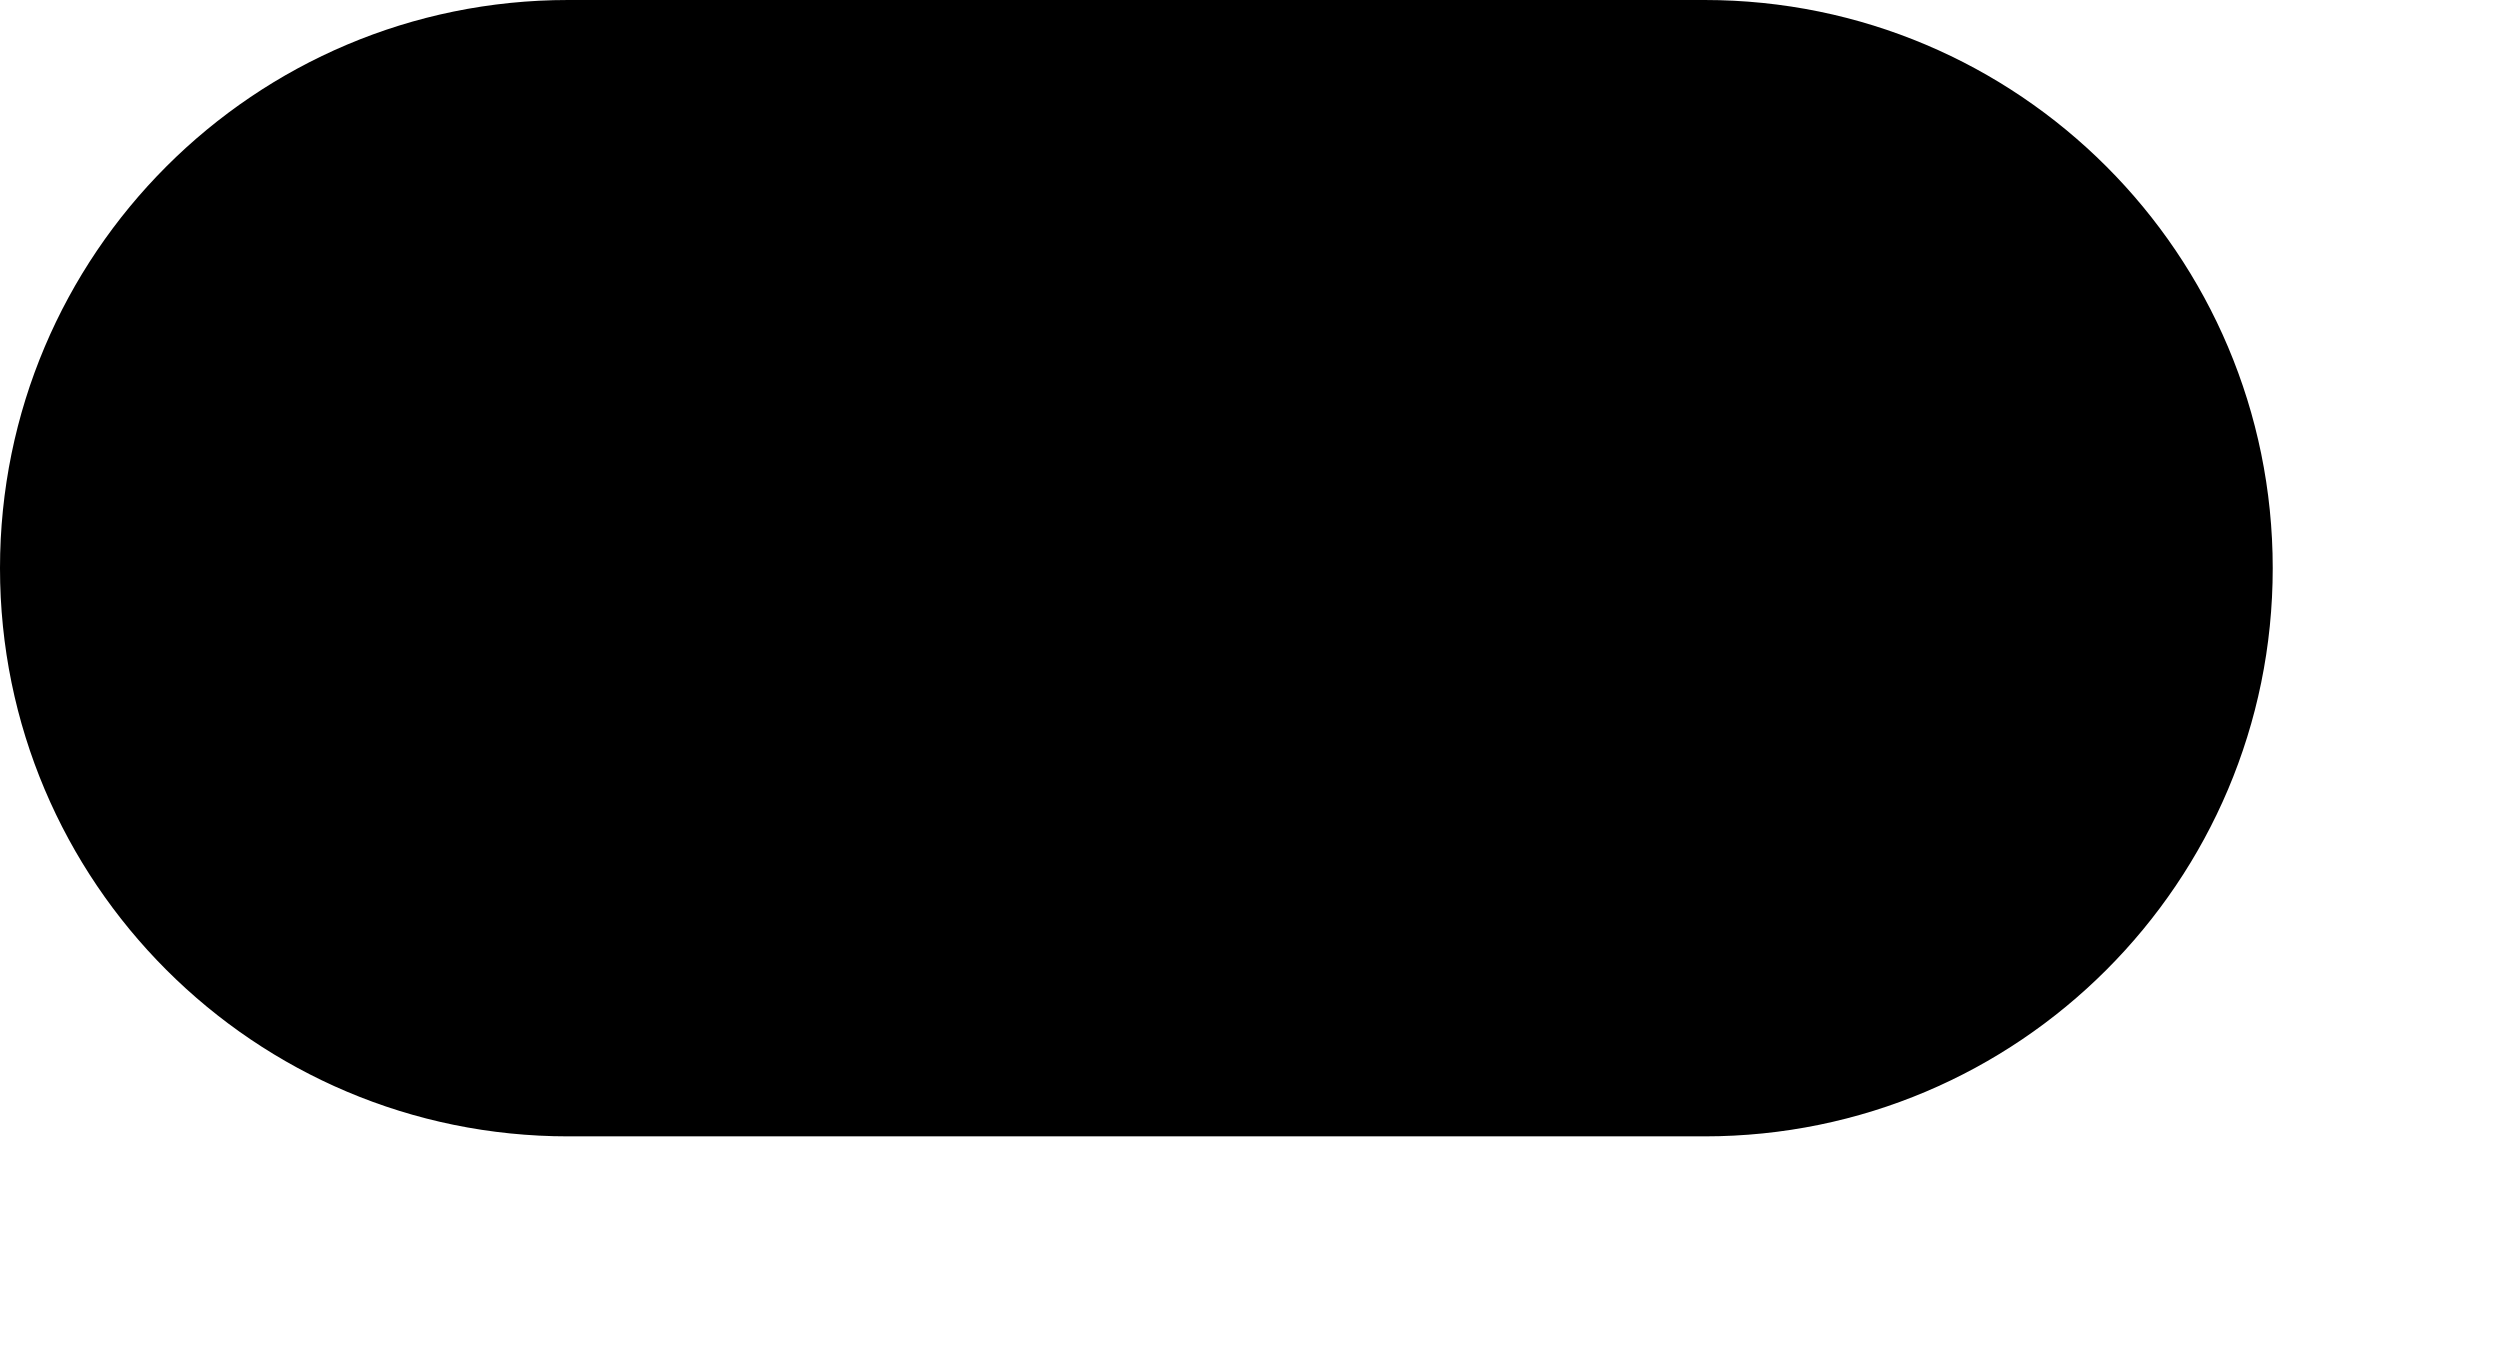
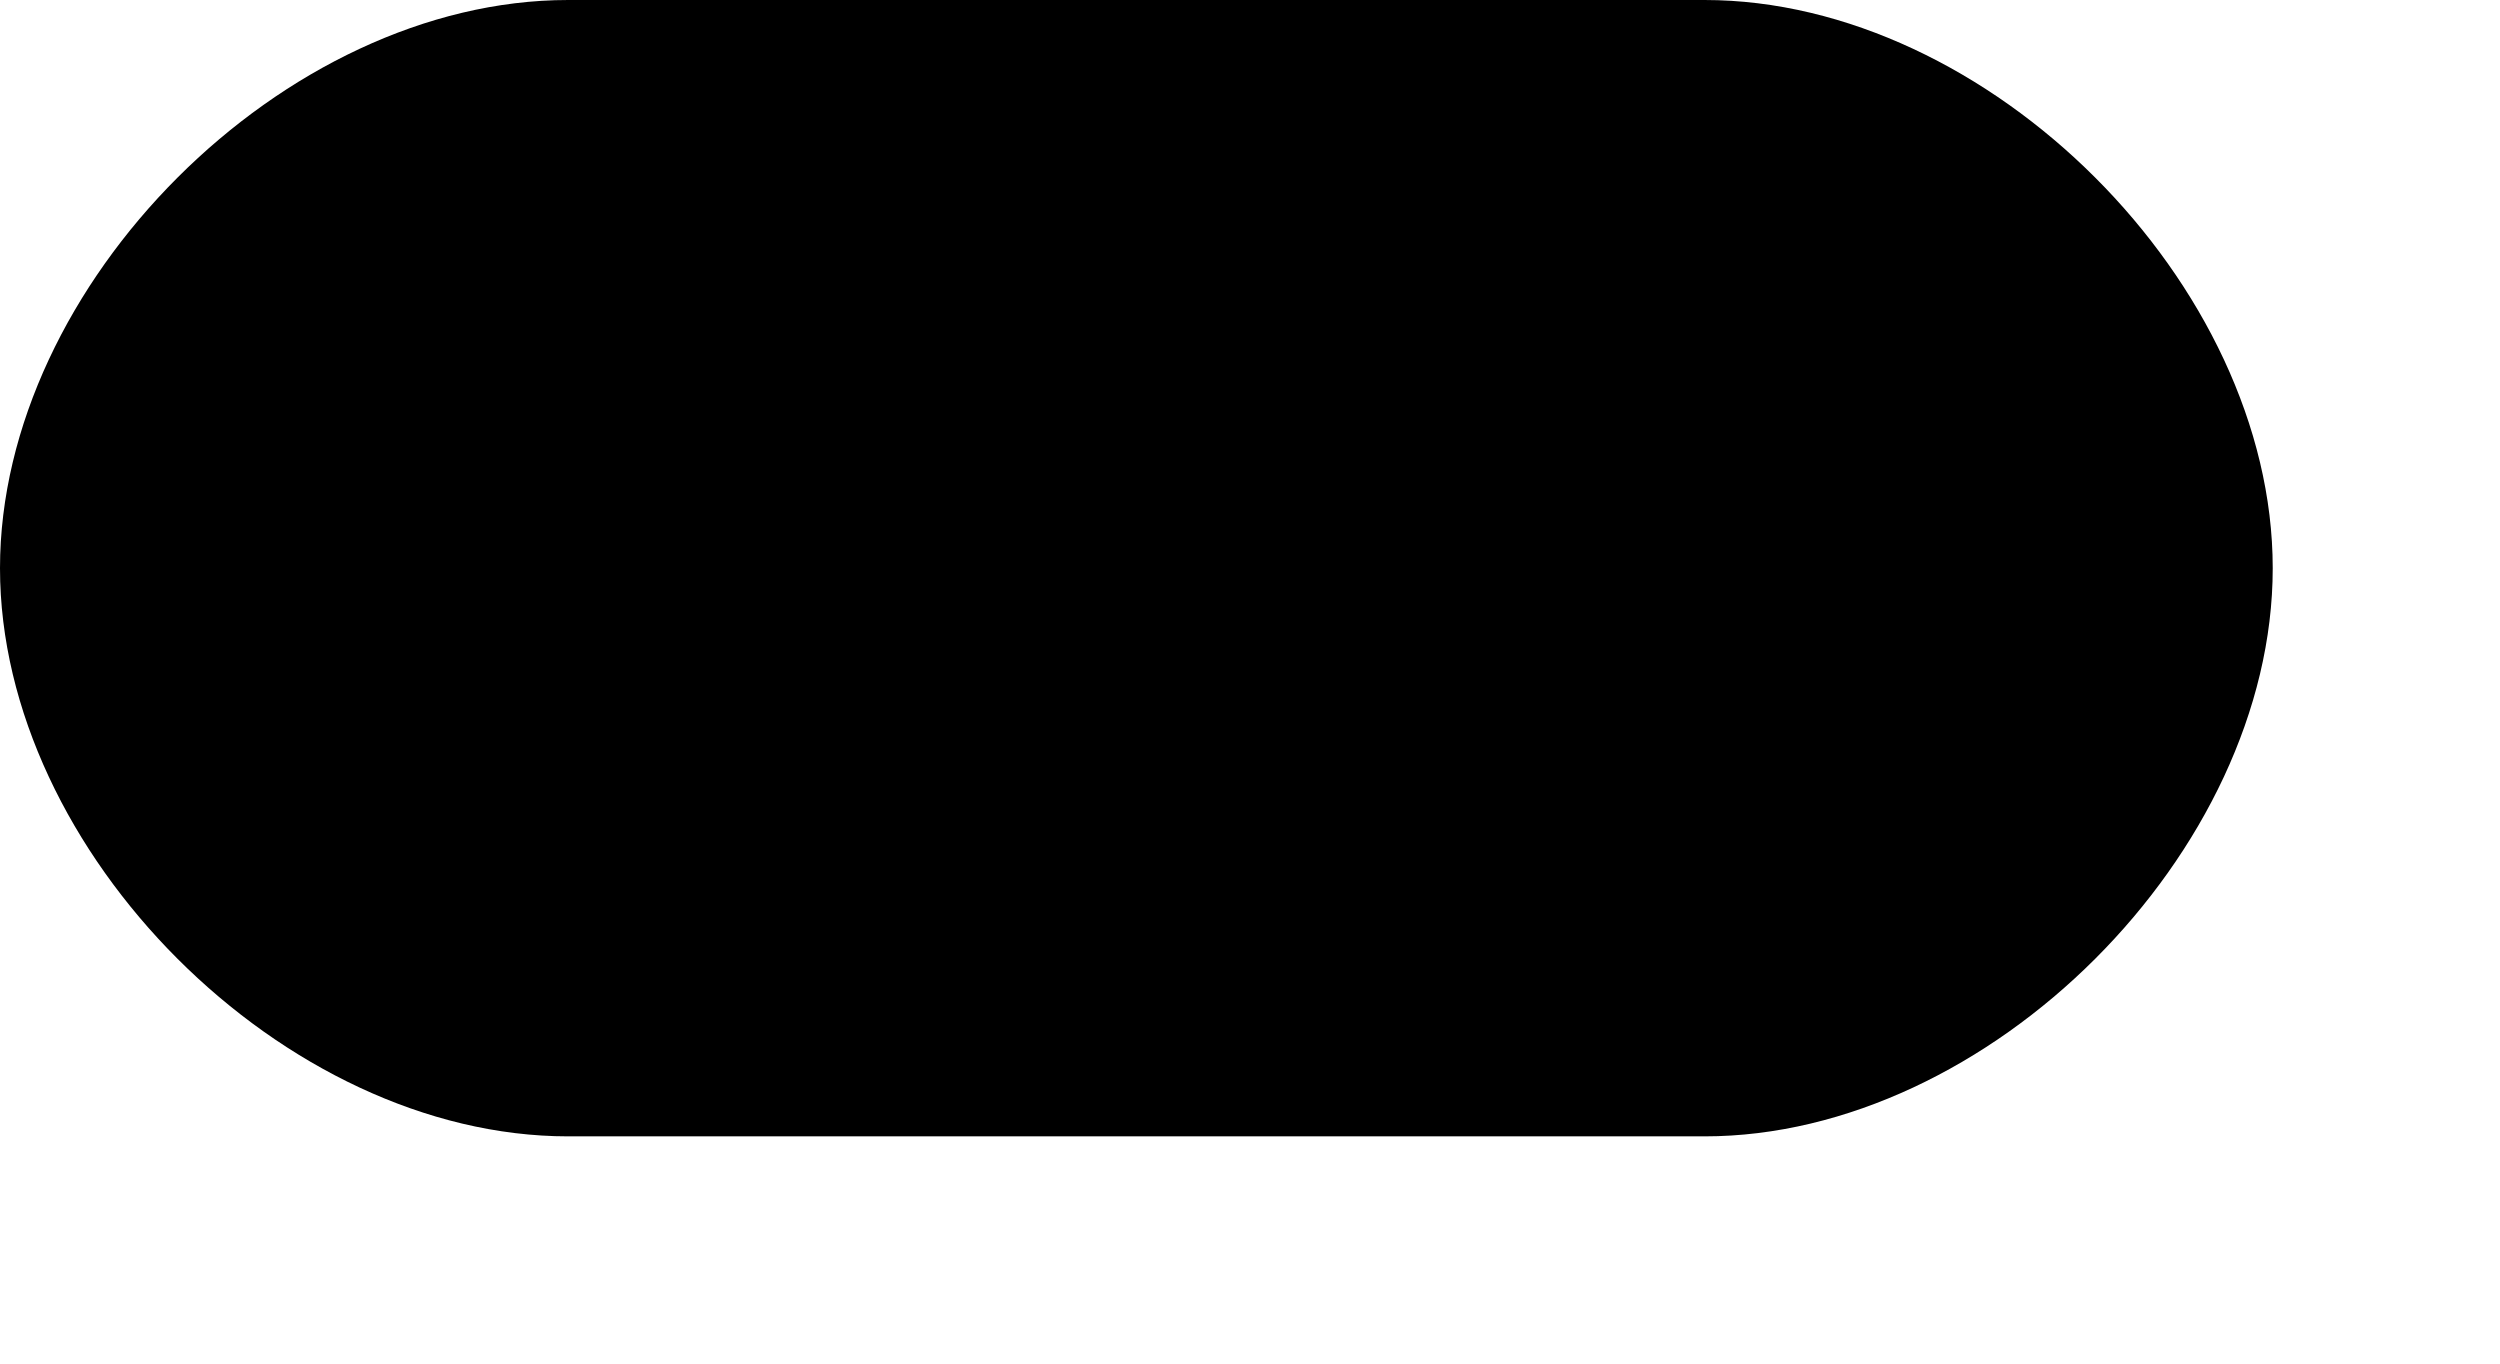
<svg xmlns="http://www.w3.org/2000/svg" version="1.1" id="inputData" x="0px" y="0px" width="110px" height="60px" viewBox="0 0 110 60" style="enable-background:new 0 0 110 60;" xml:space="preserve">
-   <path class="inputData" d="M0 25 A25 25 0,0,1 25 0 L75 0 A25 25 0,0,1 100 25 A25 25 0,0,1 75 50 L25 50 A25 25 0,0,1 0 25 Z" />
+   <path class="inputData" d="M0 25 C0,12.5 12.5,0 25,0 L75 0 C87.5,0 100,12.5 100,25 C100,37.5 87.5,50 75,50 L25 50 C12.5,50 0,37.5 0,25 Z" />
</svg>
